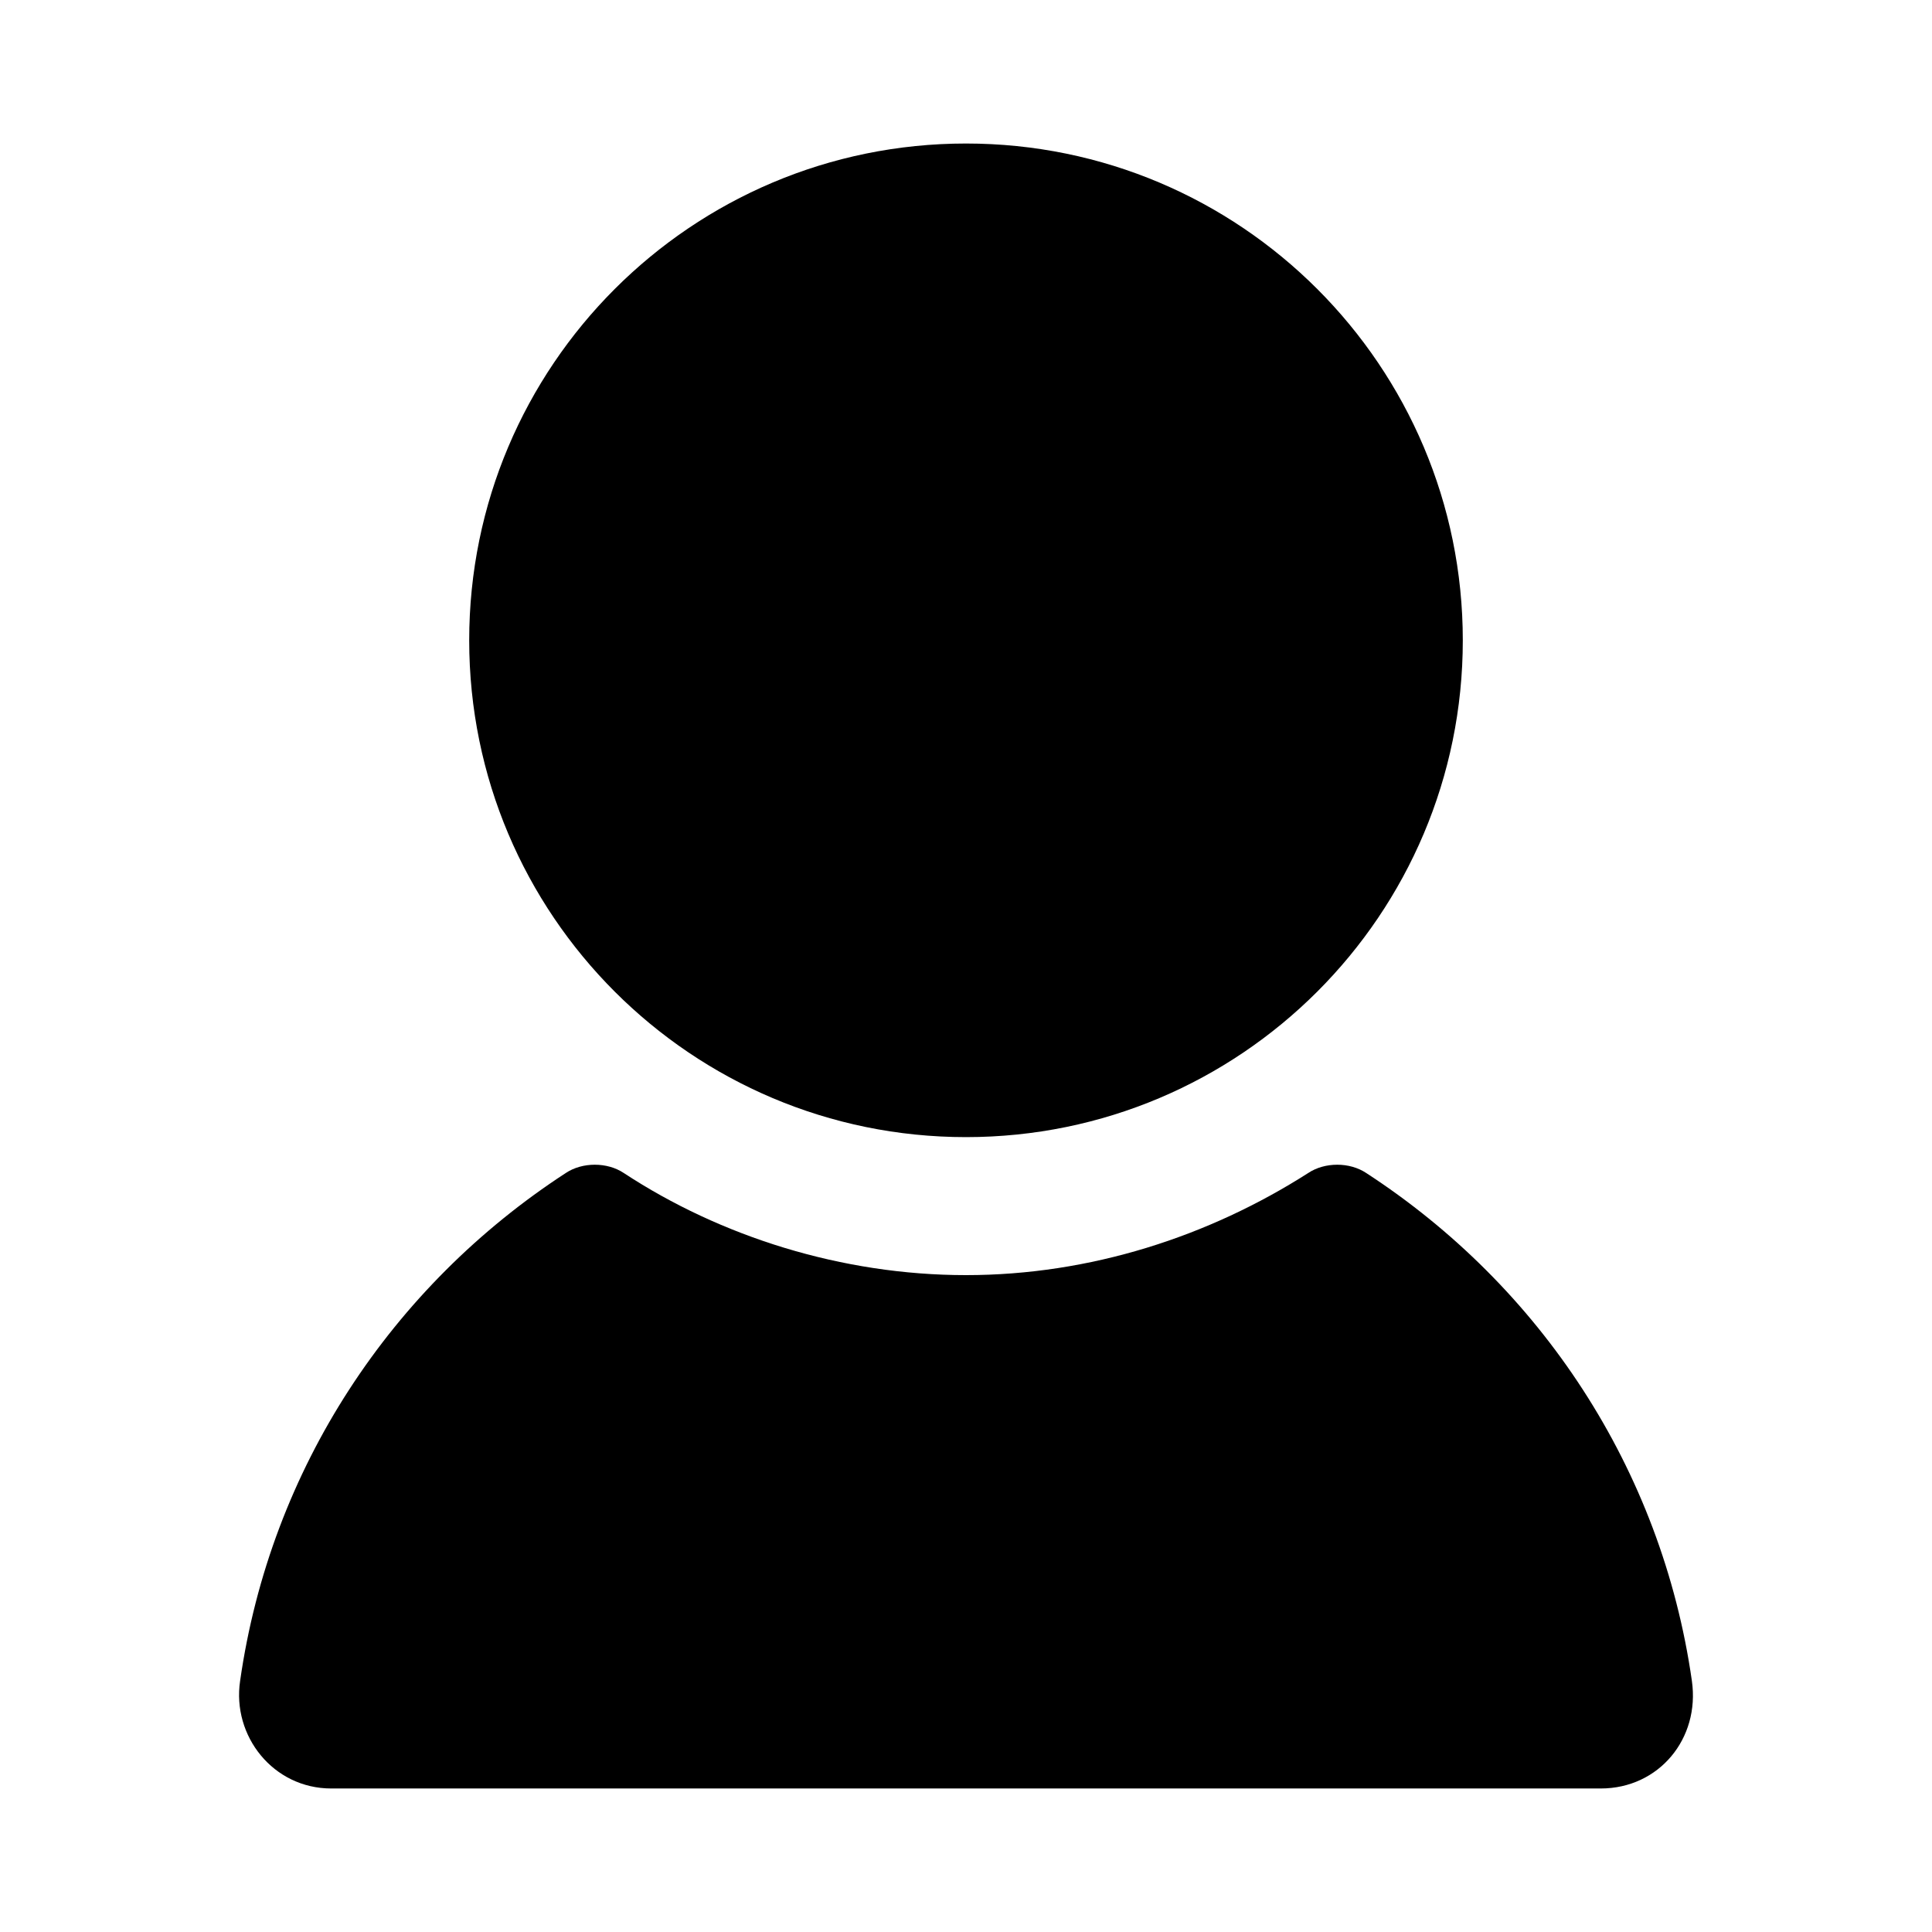
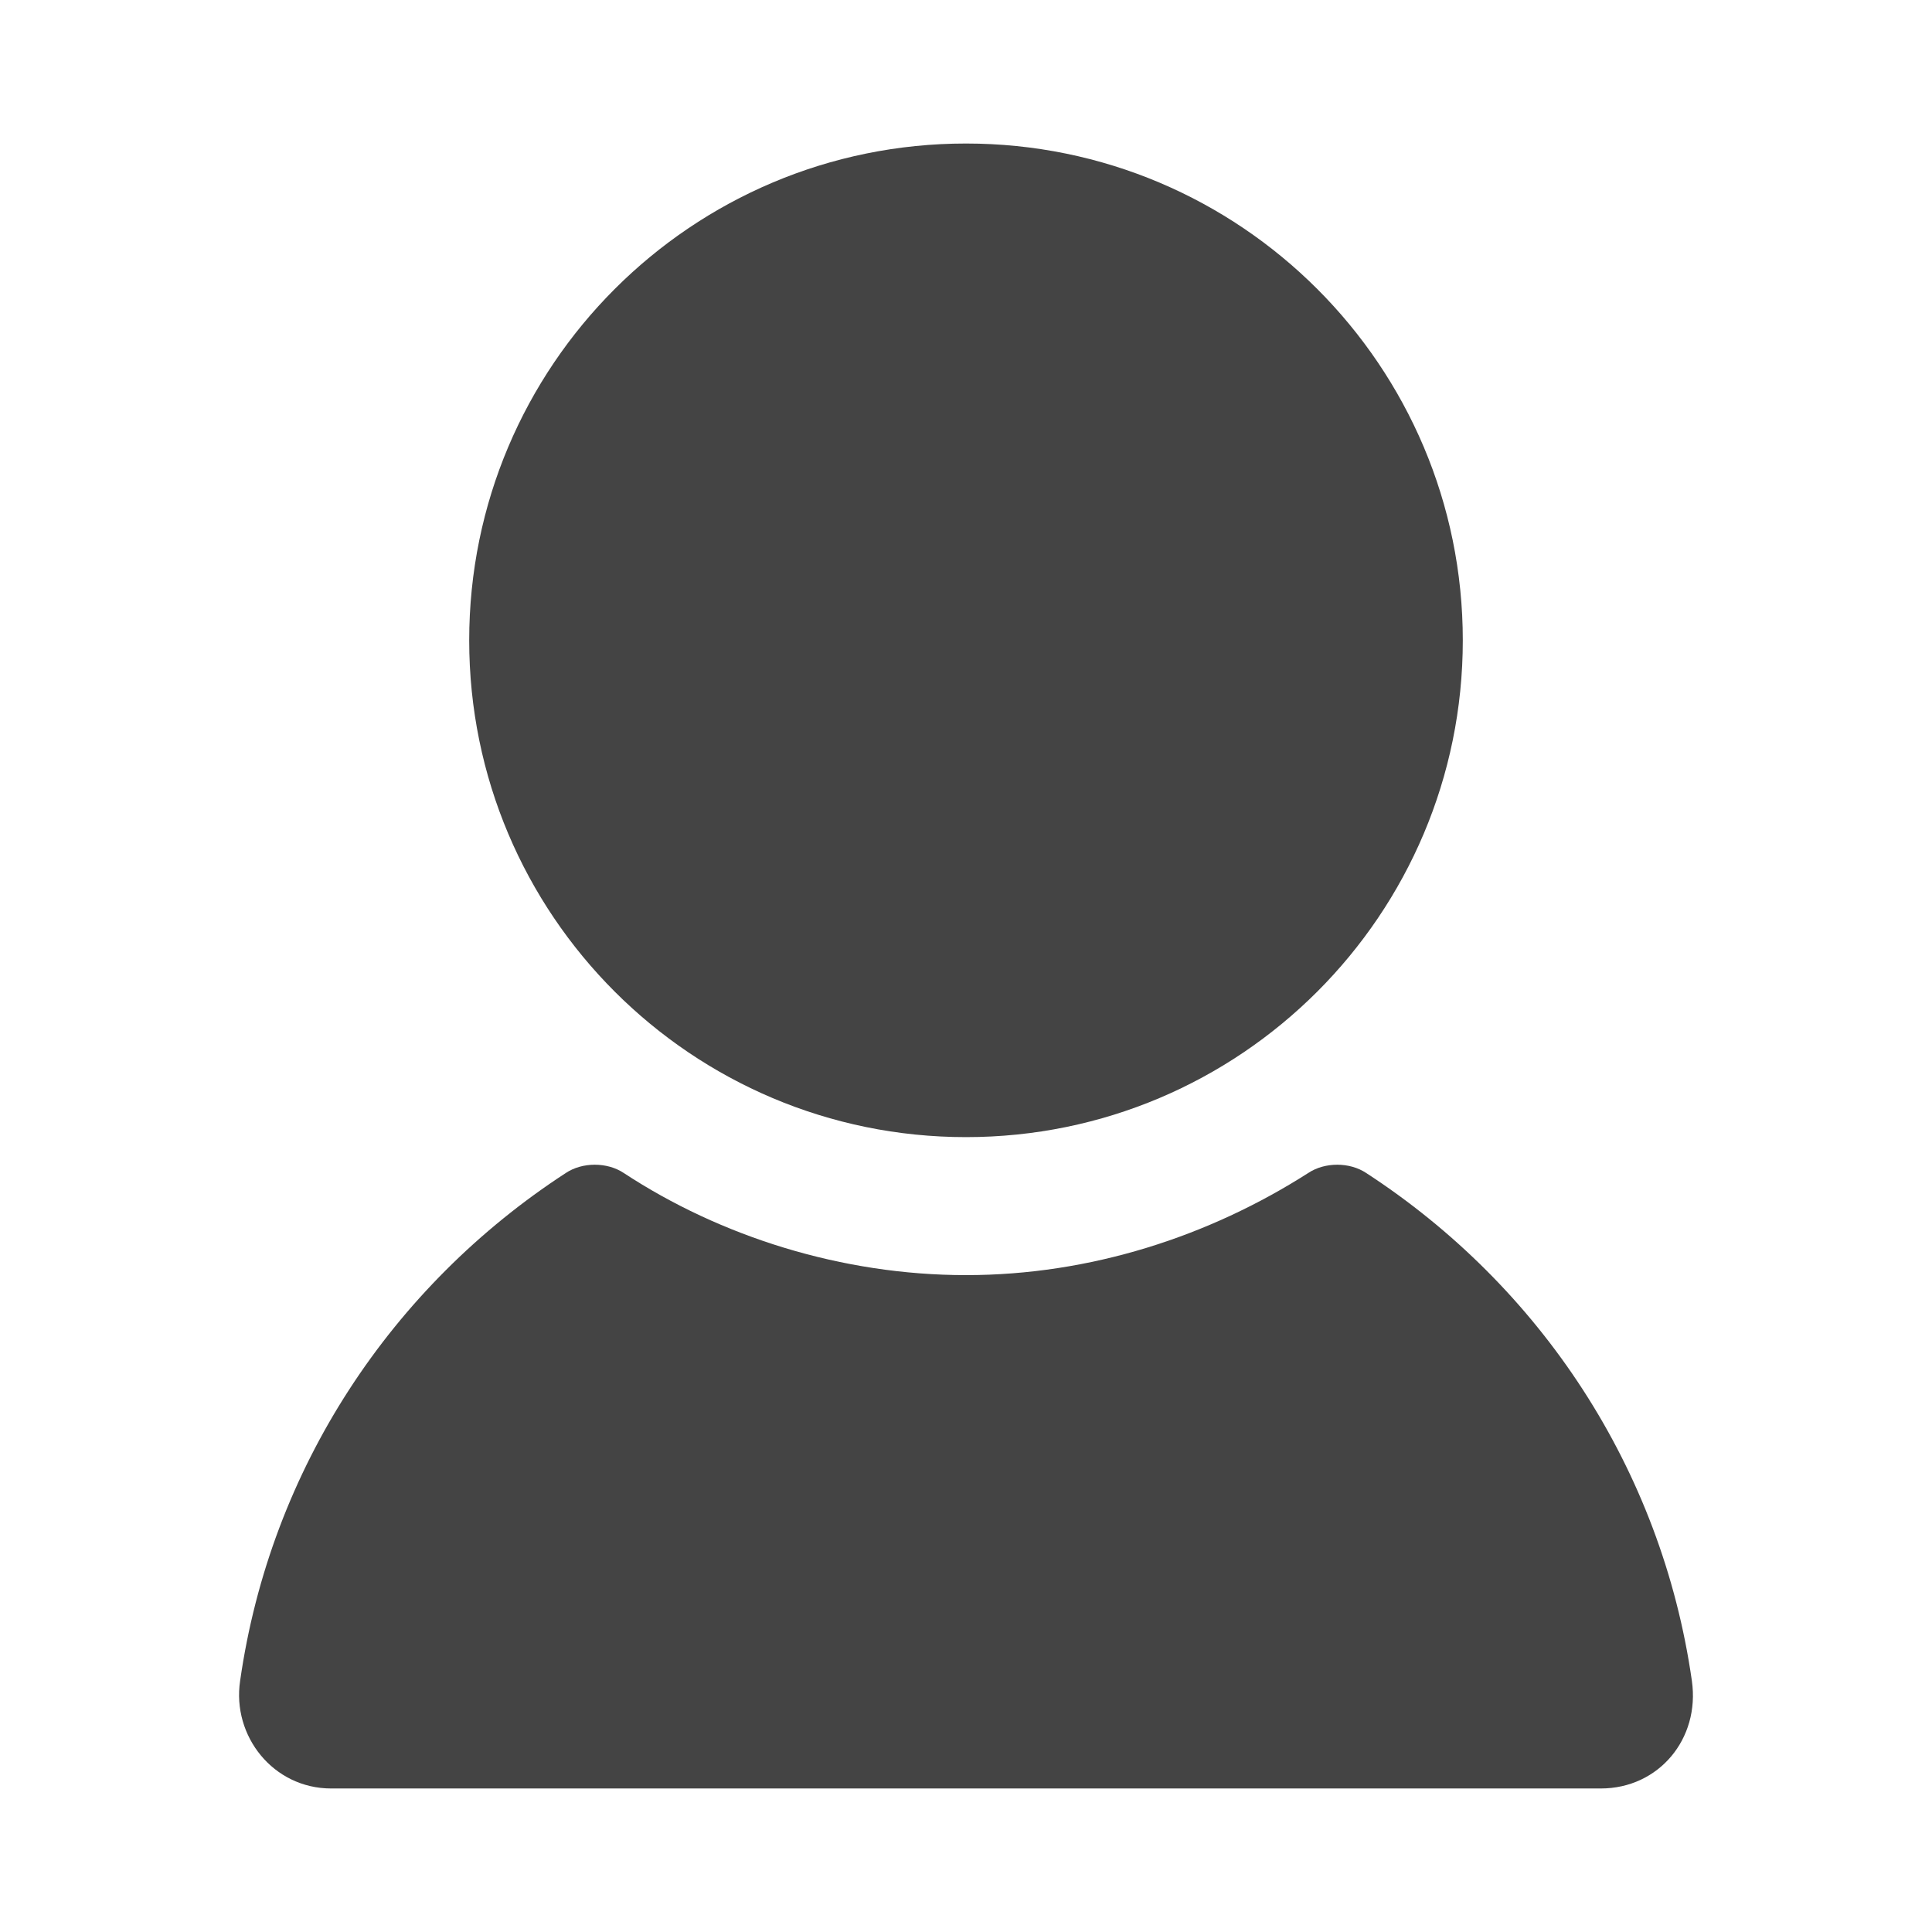
<svg xmlns="http://www.w3.org/2000/svg" version="1.1" id="Layer_1" x="0px" y="0px" viewBox="0 0 70 70" enable-background="new 0 0 70 70" xml:space="preserve">
-   <circle cx="35" cy="23.2" r="18" />
+   <circle fill="#444444" cx="35" cy="23.2" r="18" />
  <g>
-     <path d="M61.3,60.9c-1.1-7.7-5.5-14.3-11.8-18.4c-0.6-0.4-1.5-0.4-2.1,0c-3.6,2.3-7.9,3.7-12.4,3.7s-8.9-1.4-12.4-3.7   c-0.6-0.4-1.5-0.4-2.1,0C14.2,46.6,9.8,53.2,8.7,60.9c-0.3,2,1.2,3.9,3.3,3.9H58C60.1,64.8,61.6,63,61.3,60.9z" />
+     <path fill="#444444" d="M61.3,60.9c-1.1-7.7-5.5-14.3-11.8-18.4c-0.6-0.4-1.5-0.4-2.1,0c-3.6,2.3-7.9,3.7-12.4,3.7s-8.9-1.4-12.4-3.7   c-0.6-0.4-1.5-0.4-2.1,0C14.2,46.6,9.8,53.2,8.7,60.9c-0.3,2,1.2,3.9,3.3,3.9H58C60.1,64.8,61.6,63,61.3,60.9z" />
  </g>
</svg>
